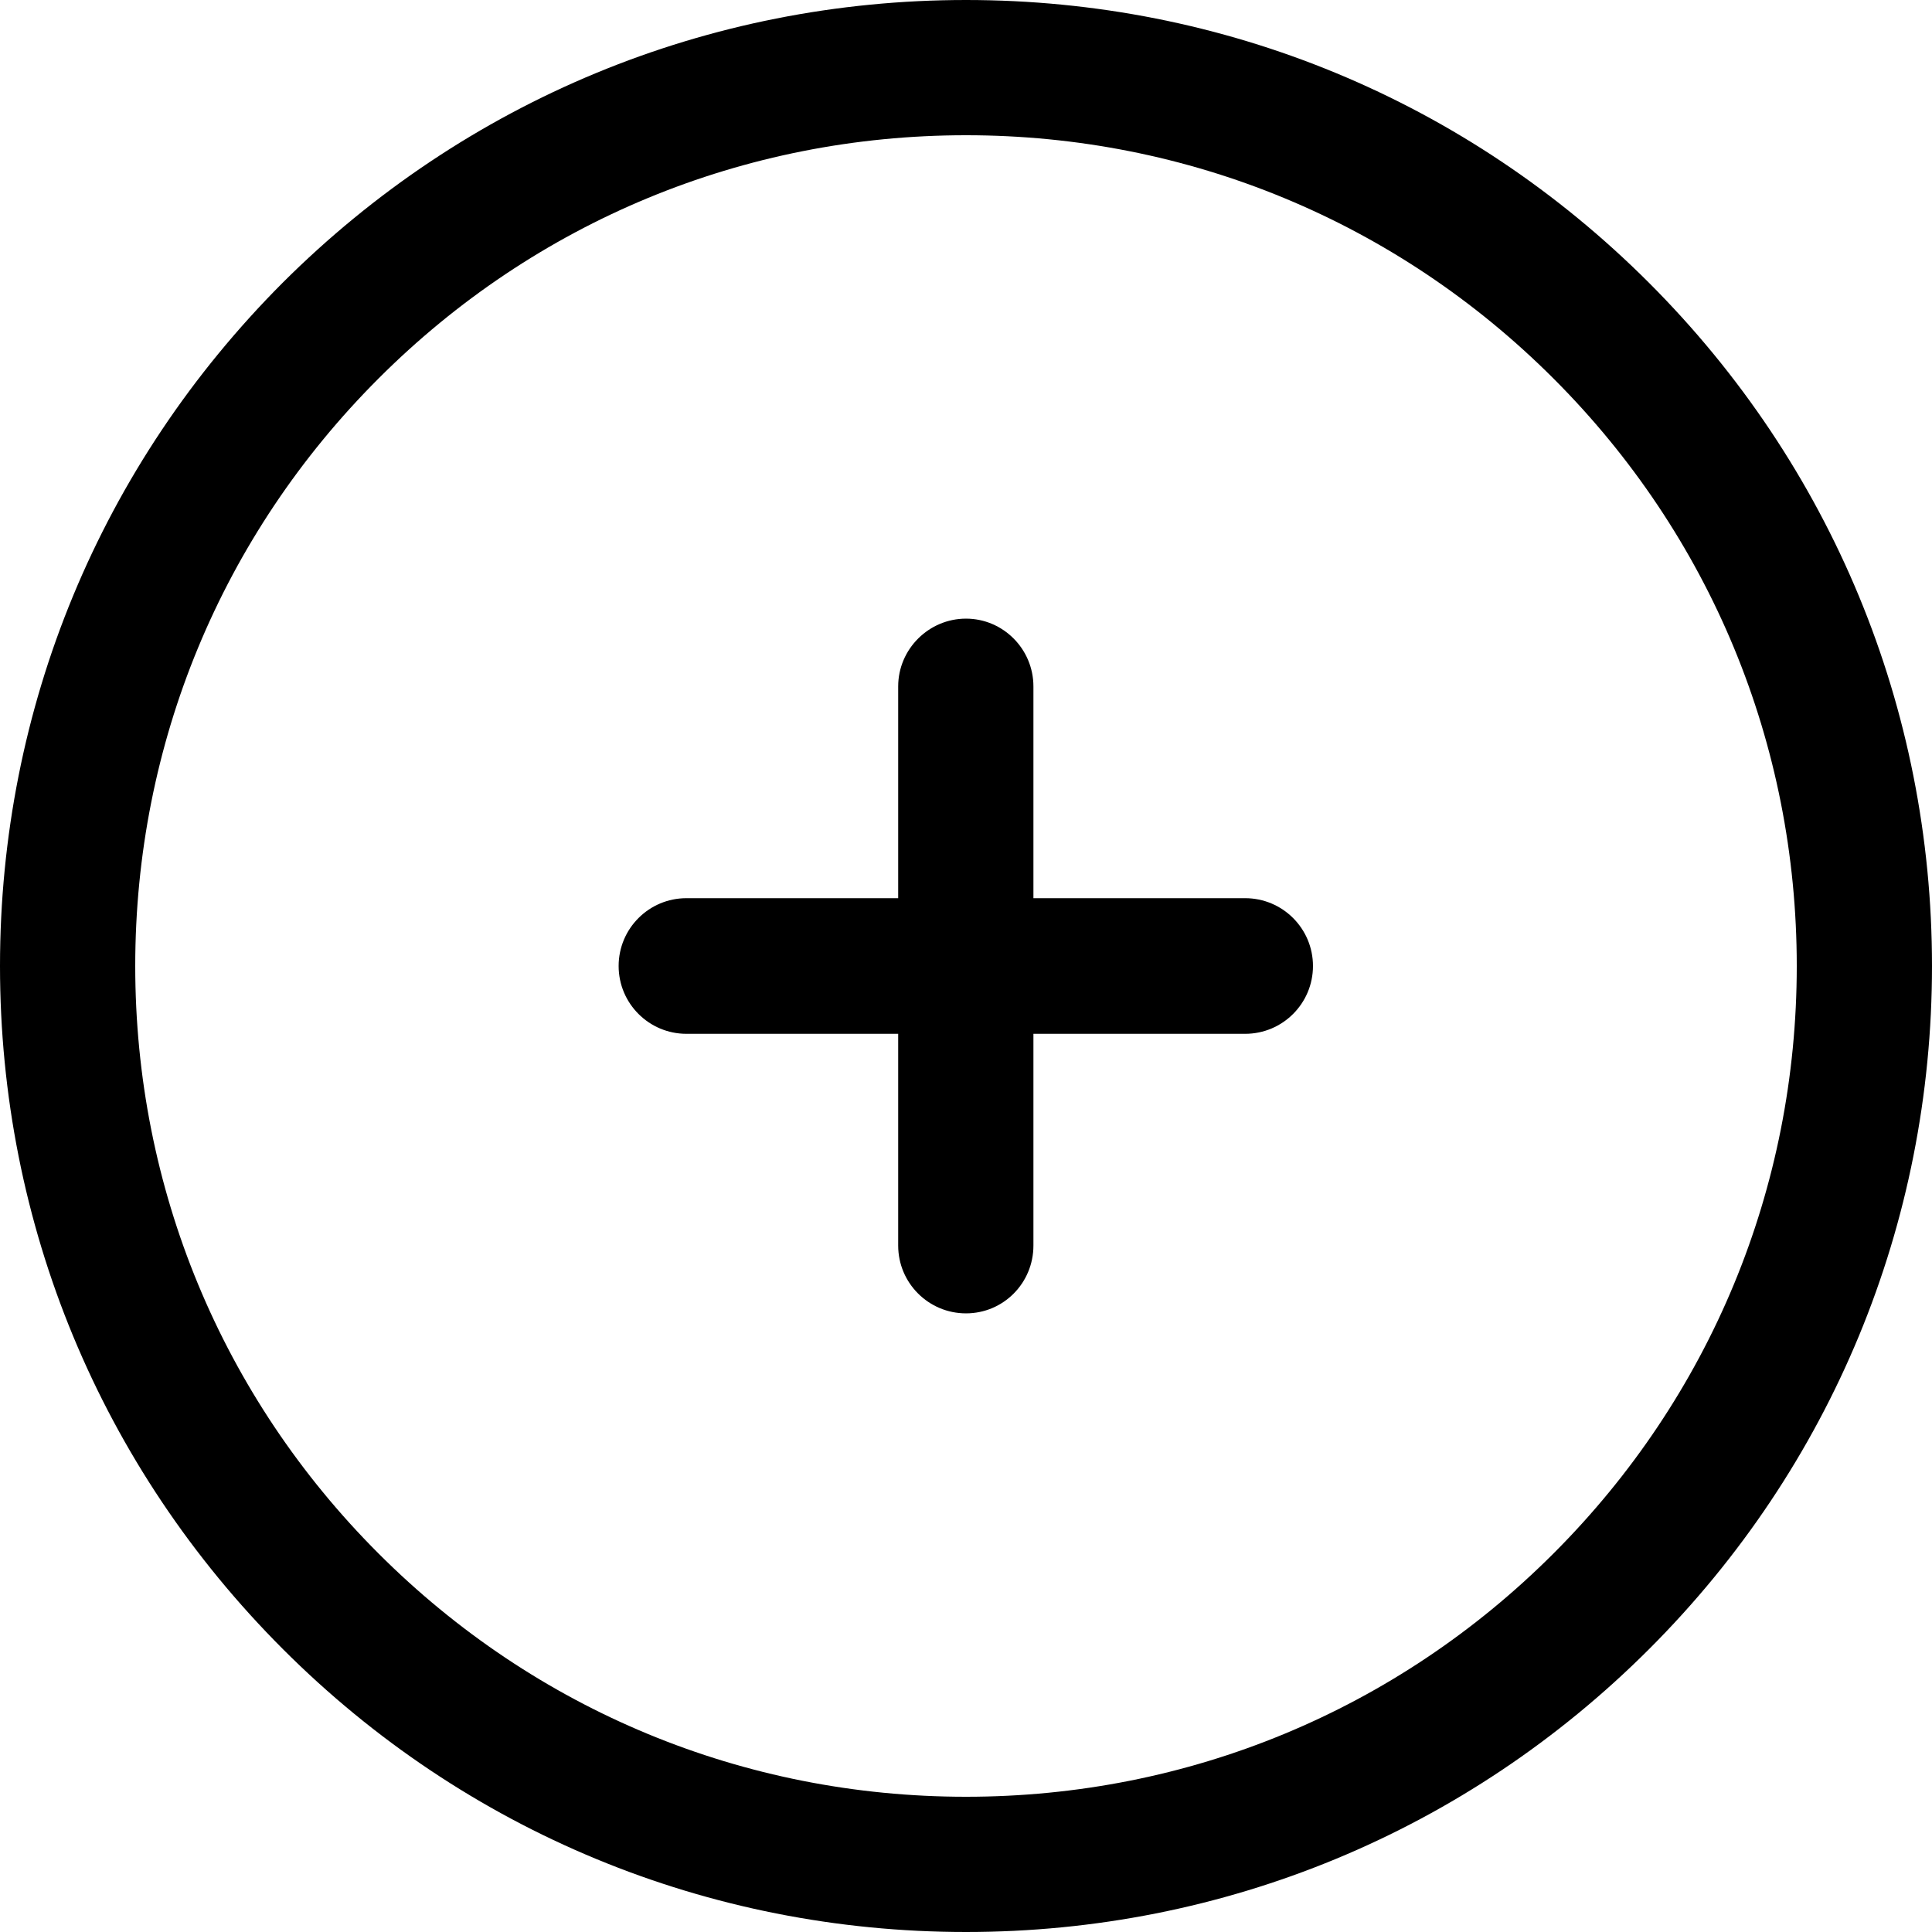
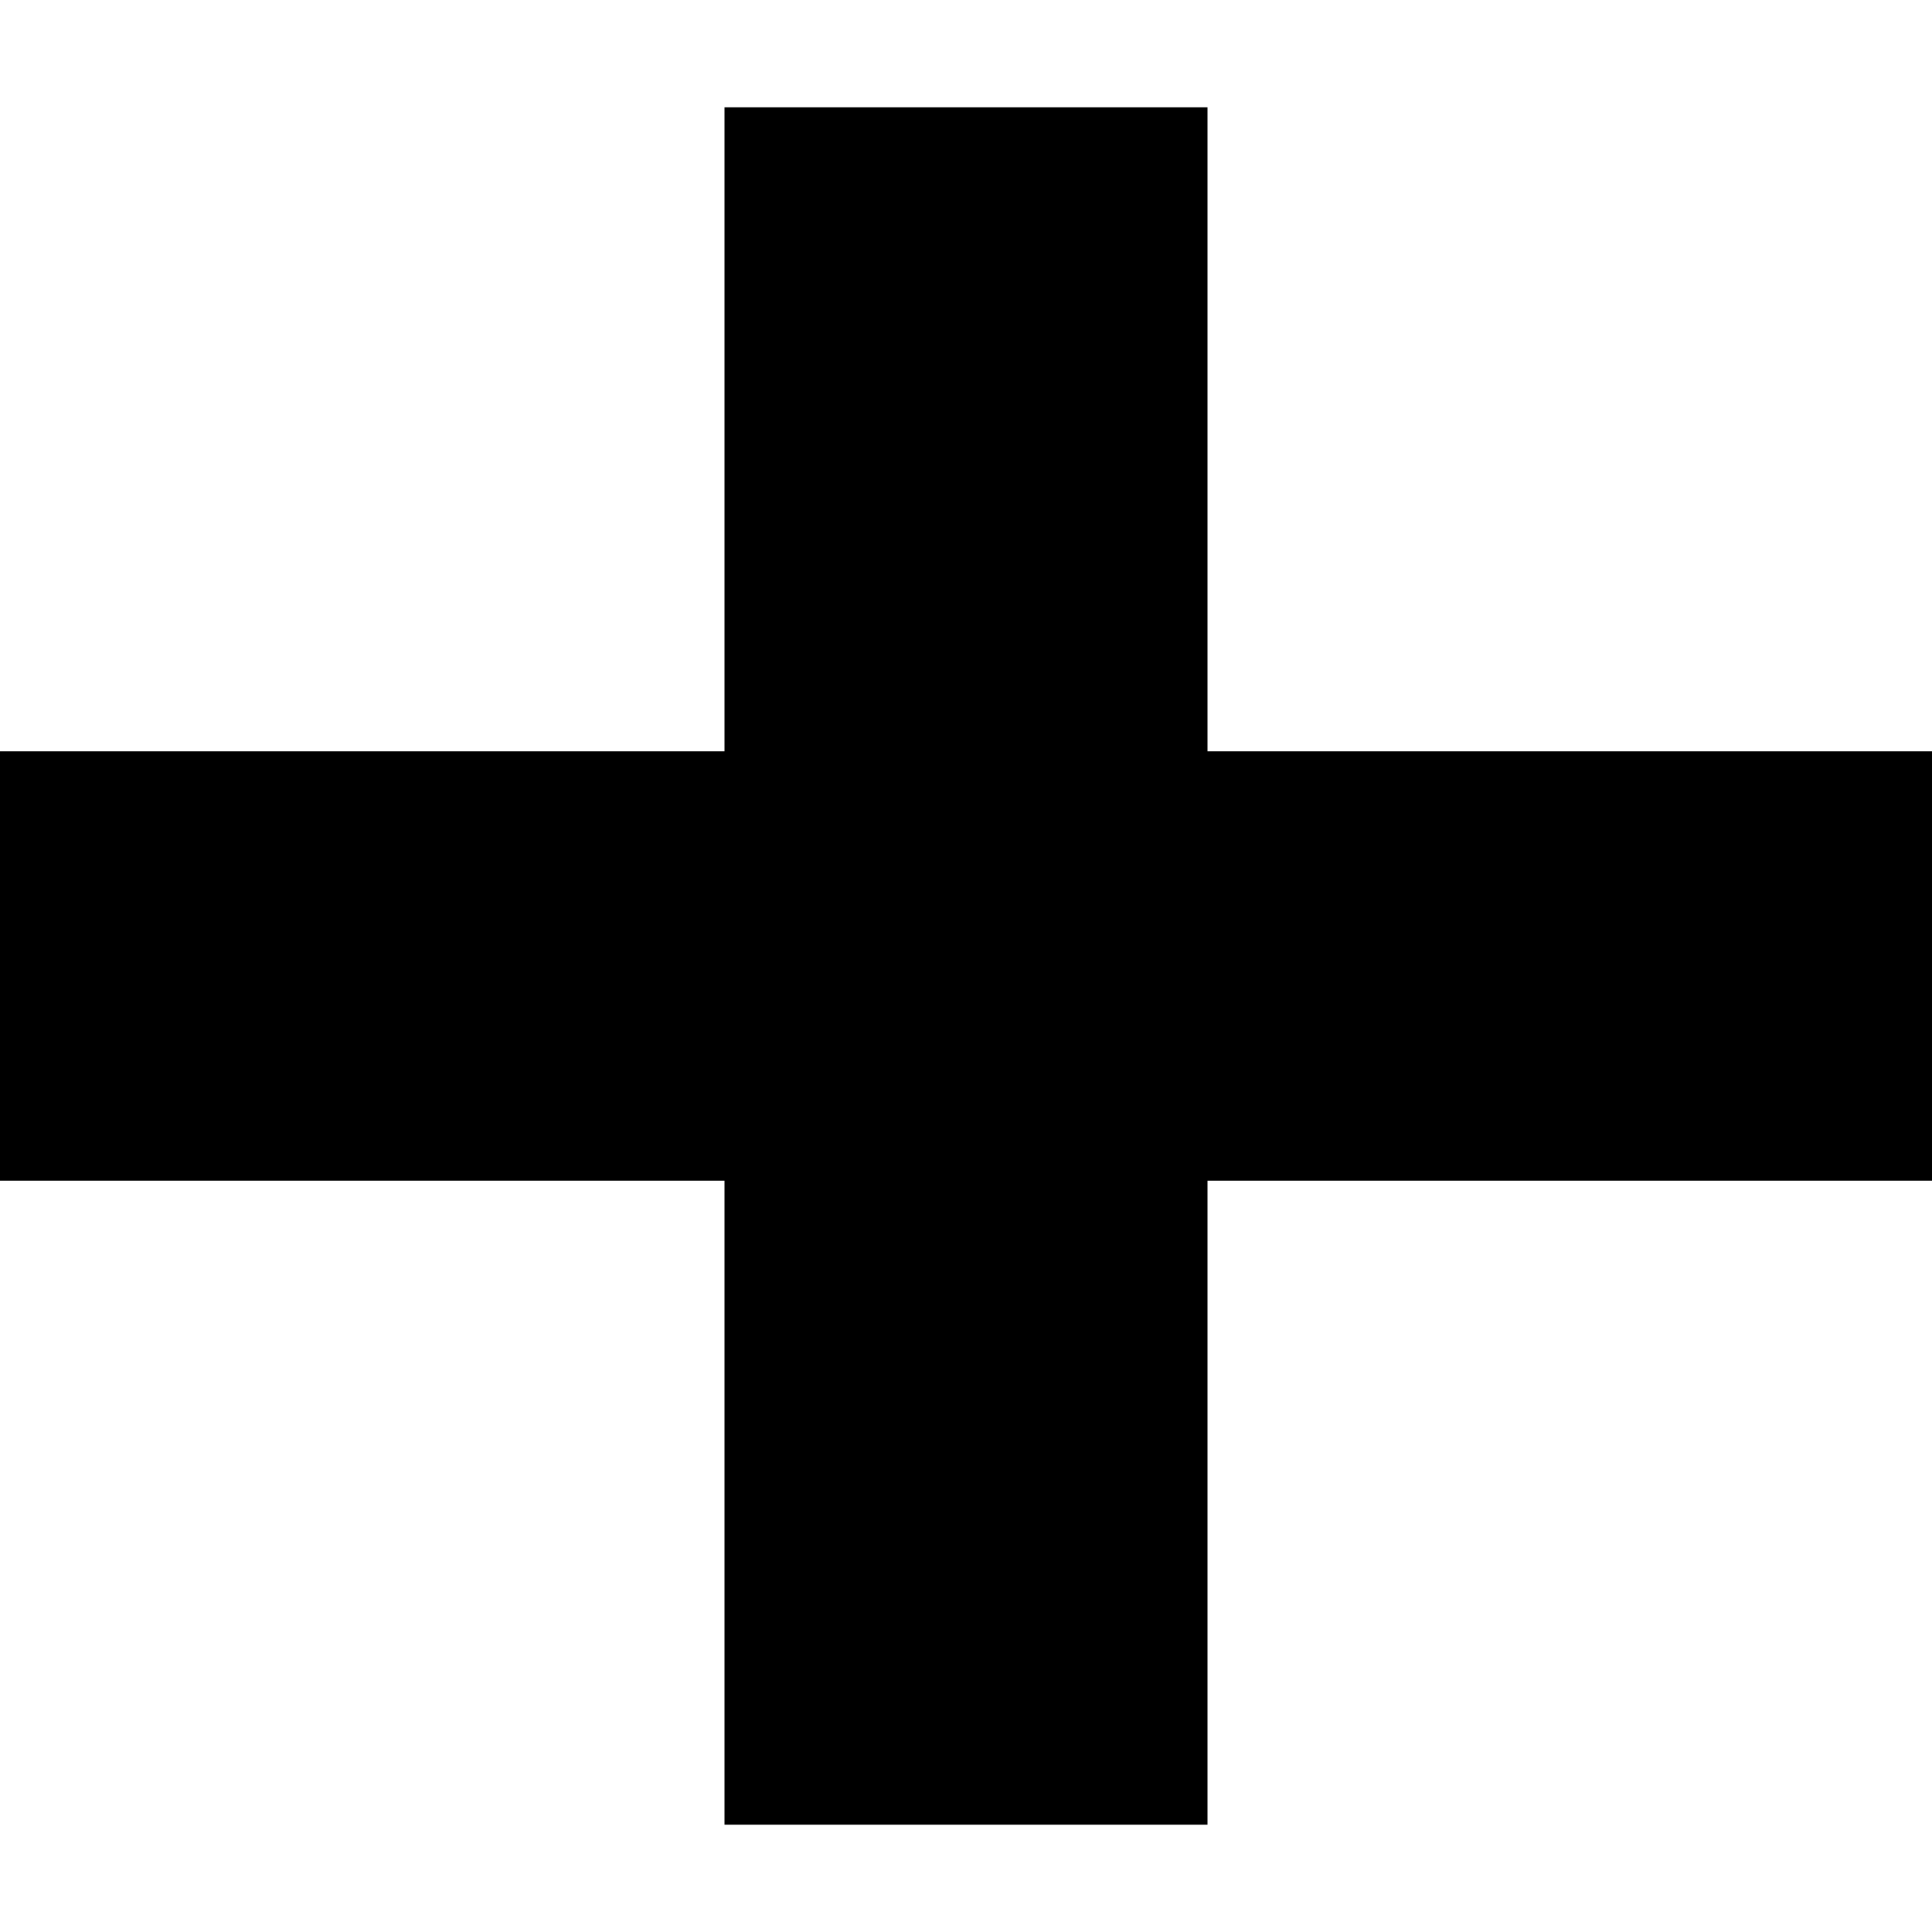
- <svg xmlns="http://www.w3.org/2000/svg" version="1.1" id="Capa_1" x="0px" y="0px" viewBox="0 0 490 490" style="enable-background:new 0 0 490 490;" xml:space="preserve">
-   <g>
-     <g>
-       <g>
-         <path d="M227.8,174.1v53.7h-53.7c-9.5,0-17.2,7.7-17.2,17.2s7.7,17.2,17.2,17.2h53.7v53.7c0,9.5,7.7,17.2,17.2,17.2     s17.1-7.7,17.1-17.2v-53.7h53.7c9.5,0,17.2-7.7,17.2-17.2s-7.7-17.2-17.2-17.2h-53.7v-53.7c0-9.5-7.7-17.2-17.1-17.2     S227.8,164.6,227.8,174.1z" />
-         <path d="M71.7,71.7C25.5,118,0,179.5,0,245s25.5,127,71.8,173.3C118,464.5,179.6,490,245,490s127-25.5,173.3-71.8     C464.5,372,490,310.4,490,245s-25.5-127-71.8-173.3C372,25.5,310.5,0,245,0C179.6,0,118,25.5,71.7,71.7z M455.7,245     c0,56.3-21.9,109.2-61.7,149s-92.7,61.7-149,61.7S135.8,433.8,96,394s-61.7-92.7-61.7-149S56.2,135.8,96,96s92.7-61.7,149-61.7     S354.2,56.2,394,96S455.7,188.7,455.7,245z" />
+ <svg xmlns="http://www.w3.org/2000/svg" width="800px" height="800px" viewBox="0 -0.5 9 9" version="1.1">
+   <defs>
+ 
+ </defs>
+   <g id="Page-1" stroke="none" stroke-width="1" fill="none" fill-rule="evenodd">
+     <g id="Dribbble-Light-Preview" transform="translate(-345, -206)" fill="#000000">
+       <g id="icons" transform="translate(56, 160)">
+         <polygon id="plus_mini-[#1523]" points="298 49 298 51 294.625 51 294.625 54 292.375 54 292.375 51 289 51 289 49 292.375 49 292.375 46 294.625 46 294.625 49">
+ 
+ </polygon>
      </g>
    </g>
-     <g>
- 	</g>
-     <g>
- 	</g>
-     <g>
- 	</g>
-     <g>
- 	</g>
-     <g>
- 	</g>
-     <g>
- 	</g>
-     <g>
- 	</g>
-     <g>
- 	</g>
-     <g>
- 	</g>
-     <g>
- 	</g>
-     <g>
- 	</g>
-     <g>
- 	</g>
-     <g>
- 	</g>
-     <g>
- 	</g>
-     <g>
- 	</g>
  </g>
-   <g>
- </g>
-   <g>
- </g>
-   <g>
- </g>
-   <g>
- </g>
-   <g>
- </g>
-   <g>
- </g>
-   <g>
- </g>
-   <g>
- </g>
-   <g>
- </g>
-   <g>
- </g>
-   <g>
- </g>
-   <g>
- </g>
-   <g>
- </g>
-   <g>
- </g>
-   <g>
- </g>
</svg>
